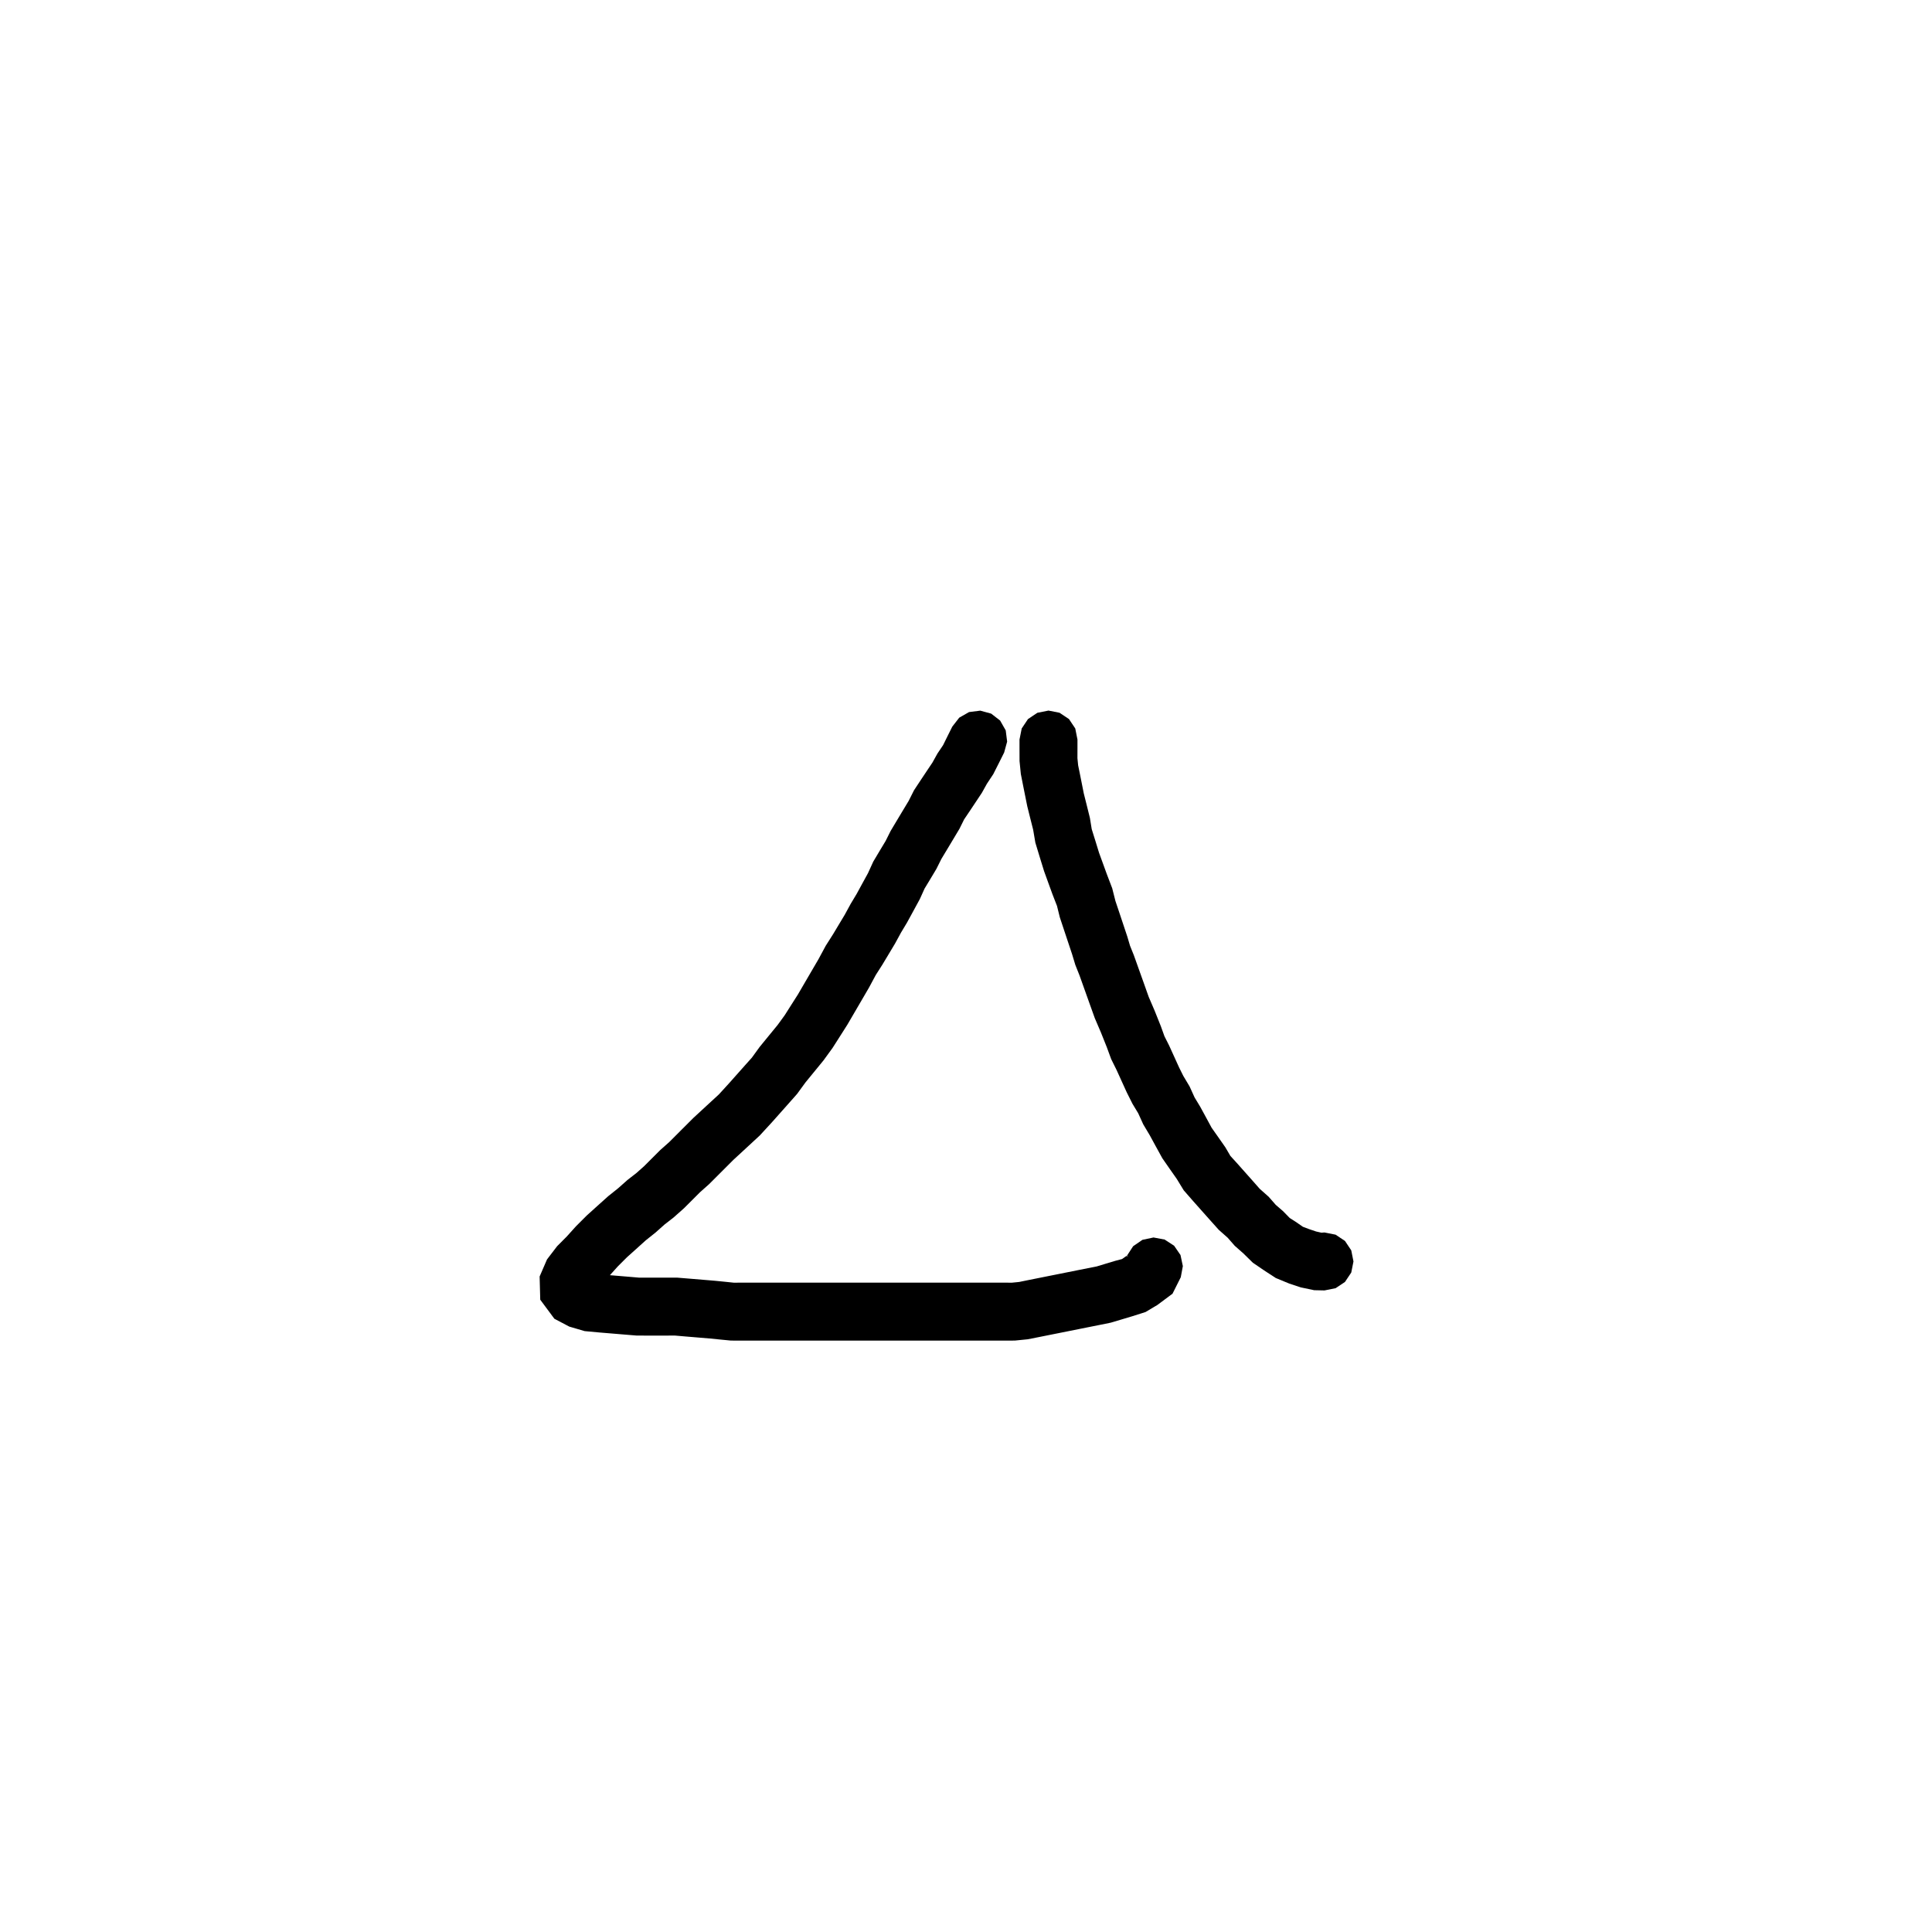
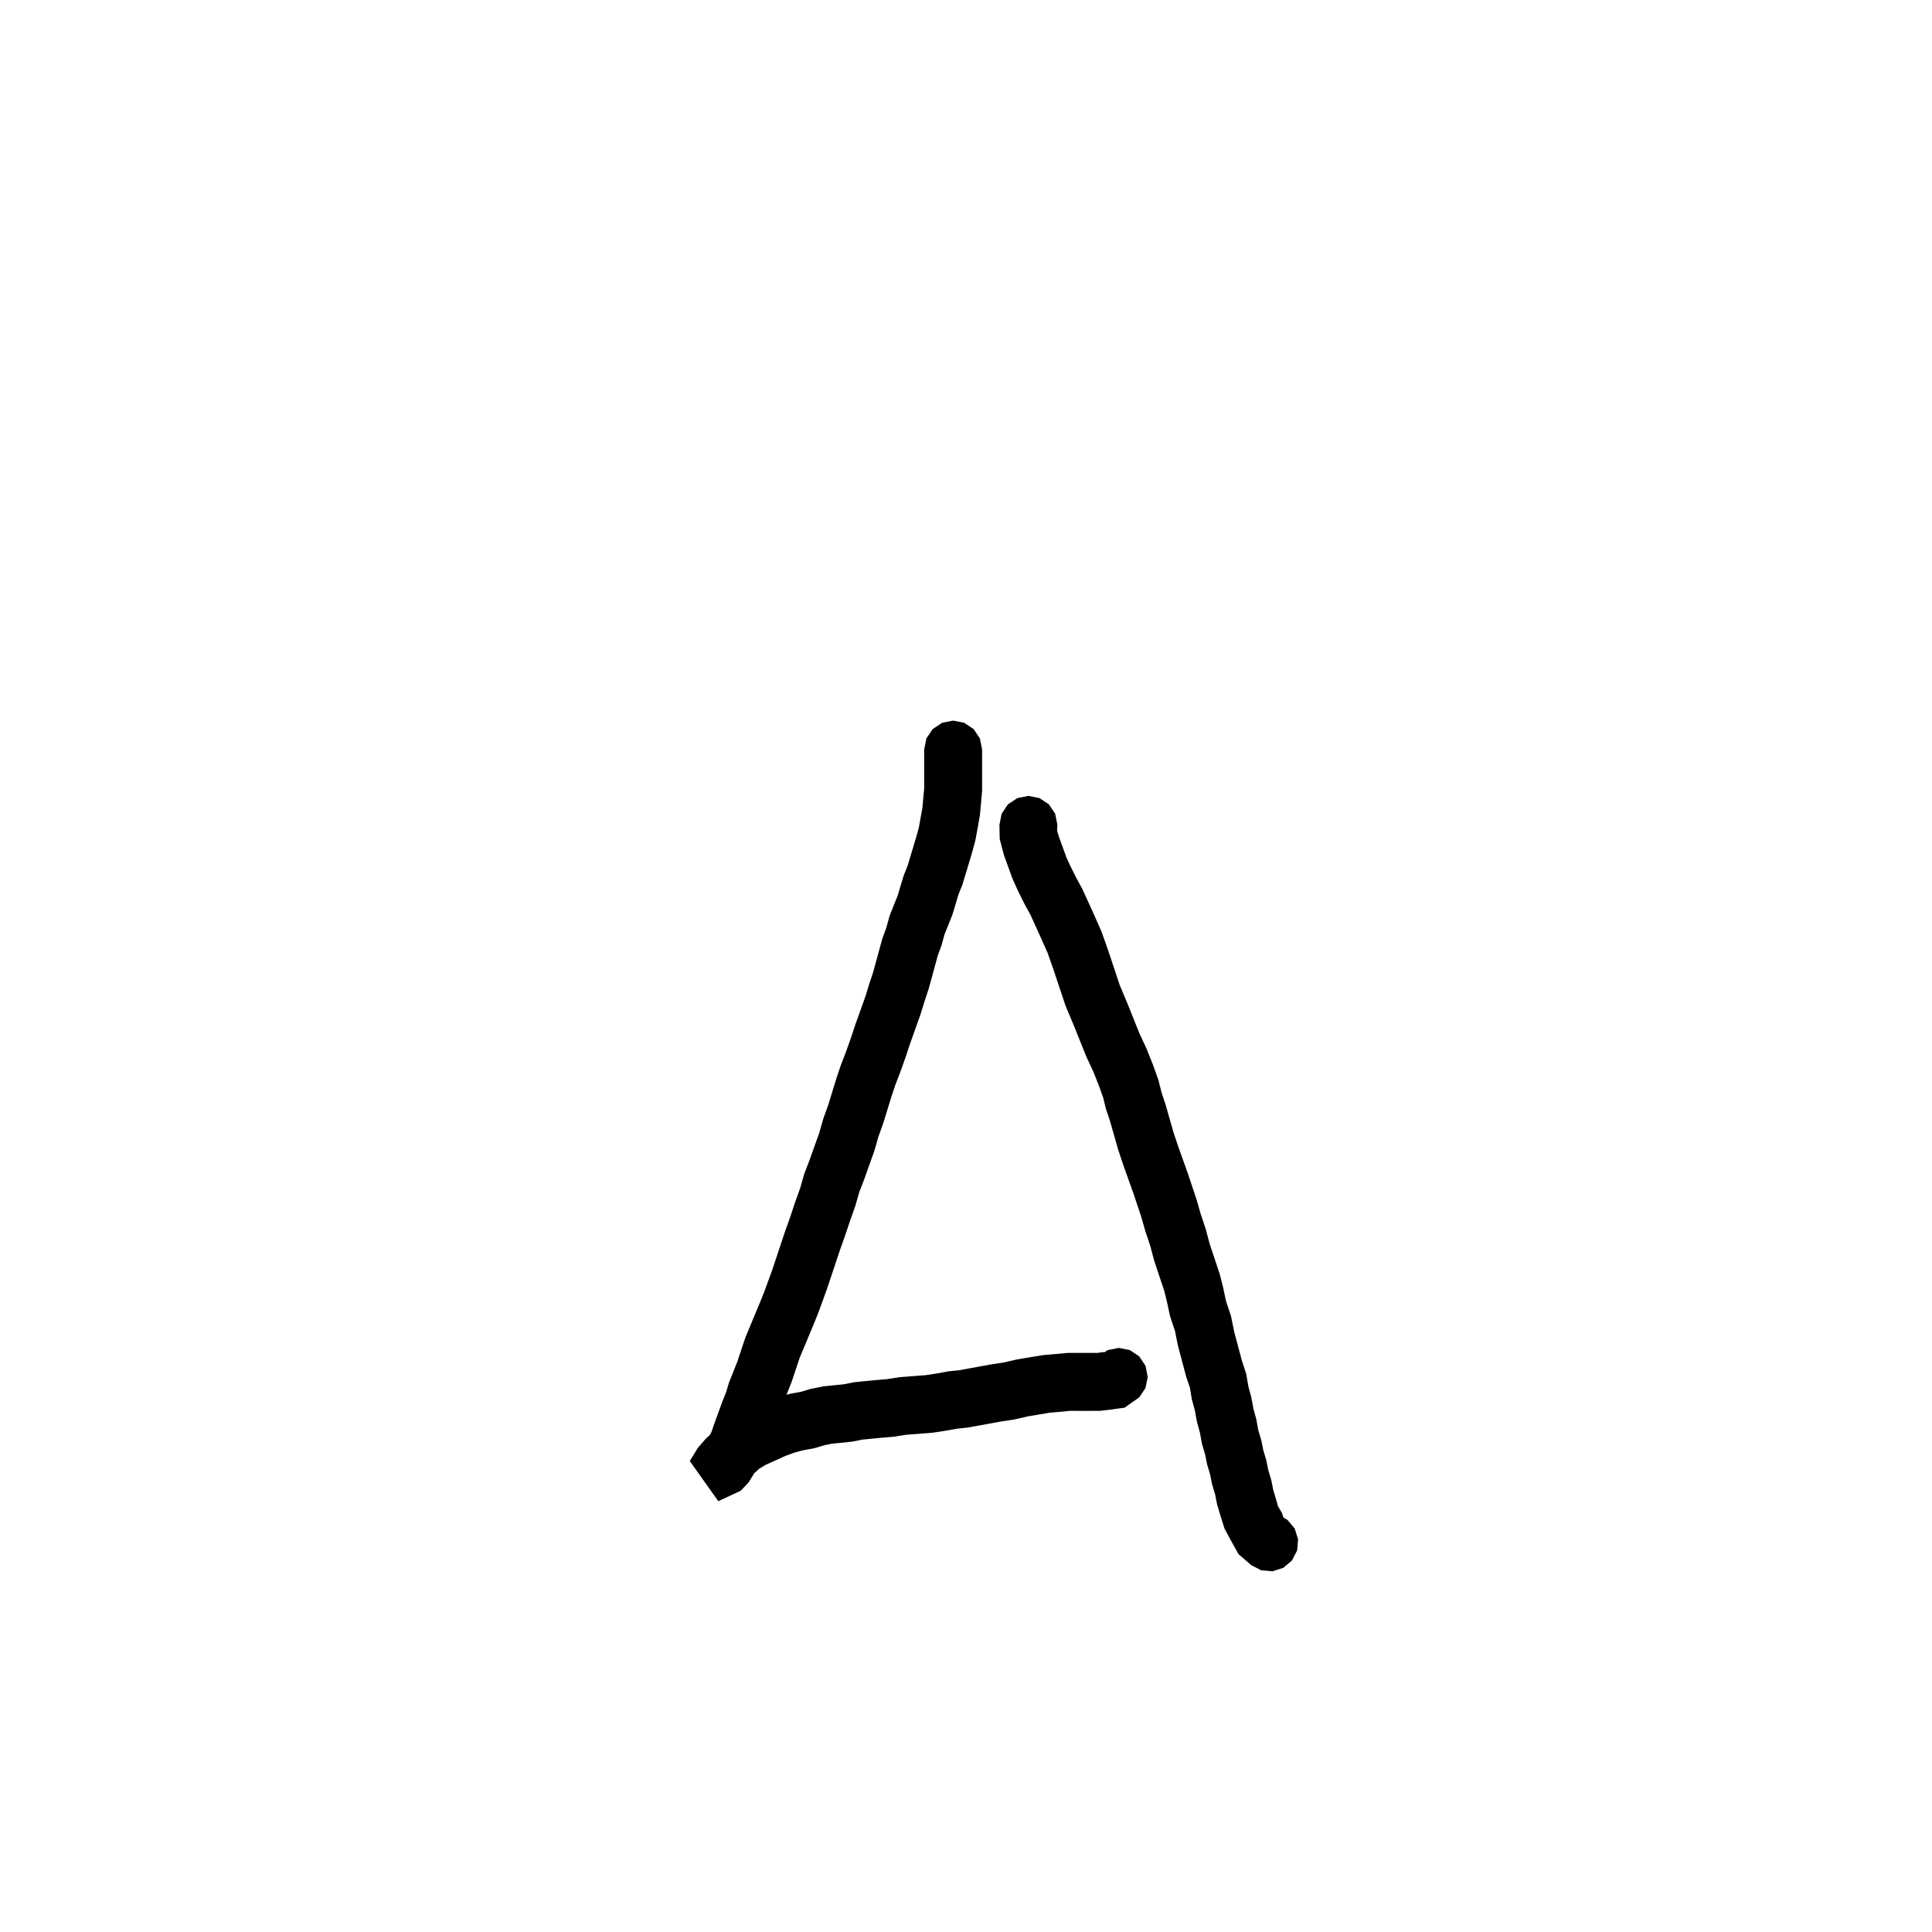
<svg xmlns="http://www.w3.org/2000/svg" viewBox="0 0 300 300" width="300" height="300">
-   <path d="M 147.874 112.825 L 147.095 114.384 L 146.446 115.7 L 145.566 117.011 L 144.787 118.413 L 143.947 119.666 L 143.012 121.069 L 141.927 122.713 L 141.099 124.357 L 140.248 125.769 L 139.313 127.328 L 138.294 129.033 L 137.515 130.591 L 136.664 132.003 L 135.601 133.789 L 134.784 135.578 L 133.923 137.15 L 133.031 138.787 L 132.096 140.345 L 131.161 142.06 L 130.274 143.535 L 129.372 145.041 L 128.22 146.856 L 127.09 148.951 L 126.038 150.752 L 124.947 152.622 L 123.9 154.42 L 122.856 156.058 L 121.844 157.653 L 120.754 159.151 L 119.43 160.767 L 117.949 162.58 L 116.749 164.234 L 115.653 165.458 L 114.406 166.861 L 113.186 168.234 L 111.626 169.941 L 109.73 171.687 L 107.64 173.617 L 105.704 175.552 L 103.913 177.345 L 102.529 178.574 L 101.185 179.915 L 100.036 181.067 L 98.837 182.134 L 97.434 183.225 L 96.014 184.486 L 94.439 185.747 L 92.785 187.233 L 91.138 188.718 L 89.416 190.44 L 88.009 192.003 L 86.51 193.51 L 84.943 195.556 L 83.793 198.214 L 83.89 201.819 L 86.082 204.775 L 88.398 205.993 L 90.783 206.694 L 93.084 206.907 L 94.954 207.062 L 96.824 207.218 L 98.881 207.386 L 100.938 207.39 L 102.964 207.39 L 104.81 207.386 L 106.487 207.53 L 108.357 207.686 L 110.193 207.839 L 111.711 207.991 L 113.493 208.163 L 115.276 208.169 L 117.146 208.169 L 119.172 208.169 L 121.354 208.169 L 123.692 208.169 L 126.029 208.169 L 128.211 208.169 L 130.393 208.169 L 132.575 208.169 L 134.601 208.169 L 136.627 208.169 L 138.497 208.169 L 140.211 208.169 L 141.925 208.169 L 143.795 208.169 L 145.666 208.169 L 147.536 208.169 L 149.406 208.169 L 151.12 208.169 L 152.679 208.169 L 154.237 208.169 L 155.795 208.169 L 157.579 208.163 L 159.58 207.963 L 161.353 207.614 L 162.912 207.302 L 164.47 206.991 L 166.029 206.679 L 167.587 206.367 L 169.145 206.055 L 170.704 205.744 L 172.471 205.385 L 174.231 204.862 L 175.79 204.395 L 177.883 203.729 L 179.728 202.628 L 182.069 200.883 L 183.35 198.327 L 183.672 196.601 L 183.308 194.883 L 182.315 193.435 L 180.843 192.478 L 179.117 192.156 L 177.399 192.52 L 175.952 193.513 L 174.994 194.985 L 175.236 195.026 L 174.876 195.047 L 174.228 195.505 L 173.204 195.774 L 171.645 196.242 L 170.288 196.654 L 168.939 196.919 L 167.38 197.23 L 165.822 197.542 L 164.264 197.854 L 162.705 198.165 L 161.147 198.477 L 159.588 198.789 L 158.245 199.063 L 157.129 199.174 L 155.795 199.169 L 154.237 199.169 L 152.679 199.169 L 151.12 199.169 L 149.406 199.169 L 147.536 199.169 L 145.666 199.169 L 143.795 199.169 L 141.925 199.169 L 140.211 199.169 L 138.497 199.169 L 136.627 199.169 L 134.601 199.169 L 132.575 199.169 L 130.393 199.169 L 128.211 199.169 L 126.029 199.169 L 123.692 199.169 L 121.354 199.169 L 119.172 199.169 L 117.146 199.169 L 115.276 199.169 L 113.942 199.174 L 112.607 199.035 L 111.008 198.876 L 109.104 198.717 L 107.234 198.561 L 105.17 198.393 L 102.964 198.39 L 100.938 198.39 L 99.255 198.393 L 97.572 198.249 L 95.702 198.093 L 93.831 197.938 L 92.393 197.839 L 91.66 197.605 L 91.482 197.575 L 92.428 198.973 L 92.525 200.397 L 92.622 200.249 L 93.237 199.49 L 94.543 198.192 L 95.941 196.638 L 97.336 195.243 L 98.806 193.923 L 100.268 192.604 L 101.811 191.371 L 103.196 190.139 L 104.598 189.048 L 106.204 187.621 L 107.549 186.279 L 108.698 185.128 L 110.12 183.863 L 112.068 181.916 L 113.873 180.11 L 115.835 178.3 L 117.99 176.305 L 119.86 174.272 L 121.133 172.84 L 122.38 171.438 L 123.777 169.857 L 125.071 168.083 L 126.395 166.466 L 127.876 164.654 L 129.28 162.723 L 130.449 160.89 L 131.587 159.1 L 132.721 157.157 L 133.812 155.287 L 134.942 153.348 L 135.994 151.391 L 137.024 149.778 L 137.992 148.166 L 138.975 146.525 L 139.91 144.811 L 140.845 143.252 L 141.824 141.46 L 142.833 139.603 L 143.574 137.965 L 144.381 136.633 L 145.401 134.928 L 146.18 133.37 L 147.031 131.958 L 147.966 130.4 L 148.985 128.695 L 149.716 127.222 L 150.501 126.061 L 151.436 124.658 L 152.466 123.106 L 153.246 121.704 L 154.235 120.209 L 155.145 118.409 L 155.924 116.85 L 156.388 115.157 L 156.168 113.415 L 155.299 111.889 L 153.912 110.813 L 152.218 110.349 L 150.476 110.569 L 148.951 111.438 Z" fill="black" fill-rule="nonzero" />
-   <path d="M 158.308 114.838 L 158.308 116.396 L 158.314 118.179 L 158.514 120.181 L 158.863 121.954 L 159.175 123.512 L 159.511 125.186 L 160.001 127.15 L 160.429 128.846 L 160.77 130.849 L 161.468 133.148 L 162.124 135.274 L 162.787 137.103 L 163.426 138.859 L 164.133 140.677 L 164.566 142.435 L 165.241 144.468 L 165.864 146.339 L 166.468 148.15 L 166.977 149.831 L 167.634 151.483 L 168.389 153.598 L 169.168 155.78 L 169.997 158.094 L 170.962 160.35 L 171.855 162.583 L 172.542 164.454 L 173.395 166.175 L 174.14 167.817 L 174.953 169.604 L 175.852 171.396 L 176.744 172.874 L 177.523 174.588 L 178.538 176.291 L 179.429 177.928 L 180.489 179.856 L 181.719 181.626 L 182.724 183.056 L 183.809 184.832 L 185.315 186.555 L 186.562 187.957 L 187.809 189.36 L 189.237 190.955 L 190.639 192.201 L 191.73 193.448 L 193.081 194.64 L 194.545 196.078 L 196.312 197.283 L 198.115 198.456 L 200.214 199.32 L 201.988 199.906 L 204.068 200.342 L 205.666 200.377 L 207.388 200.034 L 208.848 199.059 L 209.823 197.599 L 210.166 195.877 L 209.823 194.155 L 208.848 192.695 L 207.388 191.719 L 205.666 191.377 L 205.185 191.411 L 204.356 191.223 L 203.325 190.875 L 202.307 190.492 L 201.305 189.795 L 200.267 189.13 L 199.237 188.074 L 198.094 187.084 L 197.003 185.838 L 195.601 184.591 L 194.535 183.38 L 193.289 181.978 L 192.042 180.575 L 191.055 179.493 L 190.27 178.151 L 189.092 176.465 L 188.141 175.118 L 187.33 173.618 L 186.352 171.826 L 185.496 170.412 L 184.717 168.698 L 183.738 167.059 L 183.079 165.734 L 182.334 164.092 L 181.521 162.306 L 180.815 160.909 L 180.255 159.352 L 179.278 156.909 L 178.373 154.803 L 177.644 152.753 L 176.864 150.571 L 176.061 148.323 L 175.471 146.858 L 175.045 145.421 L 174.402 143.493 L 173.779 141.622 L 173.206 139.915 L 172.705 137.934 L 171.853 135.699 L 171.245 134.027 L 170.662 132.428 L 170.07 130.501 L 169.522 128.749 L 169.24 127.011 L 168.732 124.967 L 168.287 123.191 L 168 121.747 L 167.689 120.189 L 167.414 118.845 L 167.303 117.73 L 167.308 116.396 L 167.308 114.838 L 166.966 113.116 L 165.99 111.656 L 164.53 110.68 L 162.808 110.338 L 161.086 110.68 L 159.626 111.656 L 158.651 113.116 Z" fill="black" fill-rule="nonzero" />
+   <path d="M 143.503 116.396 L 143.503 117.955 L 143.503 119.513 L 143.503 121.071 L 143.508 122.416 L 143.366 123.937 L 143.233 125.45 L 142.952 126.968 L 142.68 128.49 L 142.274 129.965 L 141.823 131.467 L 141.355 133.025 L 140.951 134.39 L 140.327 135.948 L 139.797 137.7 L 139.392 139.065 L 138.838 140.439 L 138.124 142.246 L 137.637 144.019 L 137.014 145.733 L 136.493 147.628 L 136.025 149.342 L 135.594 150.93 L 134.99 152.739 L 134.384 154.713 L 133.636 156.805 L 132.84 159.033 L 132.061 161.371 L 131.316 163.457 L 130.522 165.521 L 129.847 167.544 L 129.209 169.618 L 128.617 171.545 L 127.823 173.772 L 127.2 175.954 L 126.467 177.999 L 125.705 180.132 L 124.877 182.298 L 124.239 184.526 L 123.489 186.617 L 122.71 188.955 L 121.931 191.137 L 121.137 193.519 L 120.513 195.389 L 119.909 197.203 L 119.307 198.858 L 118.707 200.508 L 118.124 201.965 L 117.356 203.808 L 116.577 205.678 L 115.738 207.699 L 115.059 209.726 L 114.475 211.482 L 113.903 212.907 L 113.21 214.65 L 112.743 216.208 L 112.162 217.651 L 111.514 219.43 L 110.891 221.144 L 110.434 222.461 L 109.703 223.639 L 108.998 224.852 L 108.665 225.11 L 111.536 224.104 L 115.649 229.715 L 115.33 230.518 L 115.964 229.76 L 116.992 228.874 L 117.911 228.044 L 118.922 227.447 L 120.411 226.778 L 121.967 226.068 L 123.342 225.567 L 124.689 225.2 L 126.448 224.878 L 128.056 224.398 L 129.19 224.171 L 130.529 224.043 L 132.307 223.859 L 133.866 223.548 L 135.204 223.419 L 136.722 223.267 L 138.721 223.098 L 140.727 222.789 L 142.582 222.649 L 144.779 222.477 L 147.029 222.134 L 148.64 221.838 L 150.198 221.682 L 152.081 221.343 L 153.795 221.031 L 155.444 220.731 L 157.58 220.4 L 159.639 219.926 L 161.366 219.64 L 163.055 219.355 L 164.774 219.215 L 166.15 219.072 L 167.484 219.078 L 169.042 219.078 L 170.85 219.071 L 172.295 218.9 L 174.621 218.587 L 176.899 216.981 L 177.875 215.521 L 178.218 213.799 L 177.875 212.077 L 176.9 210.617 L 175.44 209.641 L 173.718 209.299 L 171.996 209.641 L 170.536 210.617 L 171.775 210.049 L 171.4 209.944 L 170.351 210.085 L 169.042 210.078 L 167.484 210.078 L 165.701 210.084 L 163.959 210.252 L 161.939 210.424 L 159.887 210.763 L 157.874 211.1 L 155.881 211.561 L 153.965 211.853 L 152.185 212.176 L 150.471 212.488 L 148.925 212.773 L 147.367 212.928 L 145.549 213.256 L 143.747 213.536 L 141.892 213.676 L 139.695 213.848 L 137.649 214.162 L 135.908 214.304 L 134.309 214.464 L 132.531 214.647 L 130.972 214.959 L 129.633 215.087 L 127.855 215.271 L 125.873 215.667 L 124.364 216.122 L 122.694 216.424 L 120.613 216.991 L 118.559 217.738 L 116.687 218.585 L 114.746 219.475 L 112.641 220.748 L 111.066 222.1 L 109.6 223.396 L 108.365 224.819 L 107.111 226.869 L 111.536 233.104 L 115.029 231.474 L 116.255 230.174 L 117.42 228.27 L 118.56 226.331 L 119.349 224.22 L 119.973 222.505 L 120.572 220.855 L 121.238 219.181 L 121.705 217.623 L 122.259 216.249 L 122.934 214.557 L 123.597 212.572 L 124.165 210.859 L 124.884 209.14 L 125.664 207.27 L 126.454 205.373 L 127.118 203.712 L 127.765 201.934 L 128.409 200.16 L 129.052 198.235 L 129.675 196.365 L 130.439 194.071 L 131.218 191.889 L 131.998 189.551 L 132.807 187.28 L 133.415 185.144 L 134.145 183.258 L 134.942 181.027 L 135.768 178.708 L 136.391 176.526 L 137.155 174.391 L 137.811 172.265 L 138.419 170.287 L 138.99 168.57 L 139.756 166.582 L 140.569 164.305 L 141.348 161.967 L 142.111 159.832 L 142.922 157.559 L 143.562 155.482 L 144.204 153.55 L 144.708 151.71 L 145.176 149.996 L 145.59 148.462 L 146.213 146.748 L 146.662 145.092 L 147.194 143.782 L 147.887 142.039 L 148.417 140.287 L 148.822 138.922 L 149.445 137.363 L 149.976 135.611 L 150.443 134.053 L 150.928 132.438 L 151.456 130.484 L 151.807 128.578 L 152.15 126.666 L 152.329 124.752 L 152.498 122.844 L 152.503 121.071 L 152.503 119.513 L 152.503 117.955 L 152.503 116.396 L 152.161 114.674 L 151.185 113.214 L 149.725 112.239 L 148.003 111.896 L 146.281 112.239 L 144.821 113.214 L 143.846 114.674 Z" fill="black" fill-rule="nonzero" />
+   <path d="M 155.192 128.084 L 155.237 130.279 L 155.871 132.722 L 156.553 134.609 L 157.241 136.49 L 158.125 138.442 L 159.13 140.452 L 160.03 142.097 L 160.738 143.661 L 161.507 145.354 L 162.682 147.989 L 163.539 150.427 L 164.461 153.196 L 165.457 156.17 L 166.751 159.252 L 167.669 161.548 L 168.653 164.004 L 169.744 166.341 L 170.601 168.486 L 171.287 170.395 L 171.735 172.202 L 172.378 174.135 L 172.975 176.23 L 173.628 178.509 L 174.45 180.98 L 175.246 183.208 L 176.011 185.349 L 176.617 187.17 L 177.209 188.94 L 177.835 191.132 L 178.602 193.429 L 179.225 195.767 L 180.046 198.235 L 180.78 200.428 L 181.177 202.031 L 181.691 204.398 L 182.46 206.698 L 182.894 208.899 L 183.551 211.374 L 184.208 213.83 L 184.78 215.513 L 185.06 217.248 L 185.537 219.004 L 185.849 220.718 L 186.316 222.432 L 186.639 224.192 L 187.118 225.799 L 187.43 227.358 L 187.897 228.916 L 188.209 230.475 L 188.677 232.033 L 188.988 233.591 L 189.511 235.351 L 190.142 237.363 L 191.088 239.118 L 192.303 241.312 L 194.283 243.027 L 195.842 243.835 L 197.591 243.985 L 199.265 243.455 L 200.608 242.324 L 201.416 240.765 L 201.567 239.016 L 201.036 237.342 L 199.905 235.999 L 199.288 235.636 L 199.049 234.921 L 198.436 233.871 L 198.132 232.765 L 197.72 231.409 L 197.408 229.85 L 196.94 228.292 L 196.629 226.733 L 196.161 225.175 L 195.849 223.616 L 195.394 222.107 L 195.093 220.438 L 194.625 218.723 L 194.313 217.009 L 193.855 215.336 L 193.512 213.331 L 192.837 211.274 L 192.247 209.055 L 191.658 206.854 L 191.156 204.379 L 190.367 202.005 L 189.946 200.008 L 189.409 197.871 L 188.584 195.389 L 187.846 193.181 L 187.223 190.843 L 186.431 188.465 L 185.811 186.293 L 185.155 184.324 L 184.515 182.405 L 183.722 180.181 L 182.959 178.046 L 182.223 175.842 L 181.629 173.757 L 180.98 171.488 L 180.375 169.682 L 179.889 167.748 L 179.016 165.294 L 178.002 162.763 L 176.911 160.425 L 176.026 158.205 L 175.073 155.826 L 173.874 152.985 L 173 150.35 L 172.052 147.508 L 171.039 144.647 L 169.72 141.672 L 168.931 139.937 L 168.08 138.072 L 167.11 136.289 L 166.245 134.558 L 165.571 133.082 L 165.012 131.534 L 164.447 129.993 L 164.146 129.006 L 164.192 128.084 L 163.849 126.362 L 162.874 124.902 L 161.414 123.927 L 159.692 123.584 L 157.969 123.927 L 156.51 124.902 L 155.534 126.362 Z" fill="black" fill-rule="nonzero" />
</svg>
